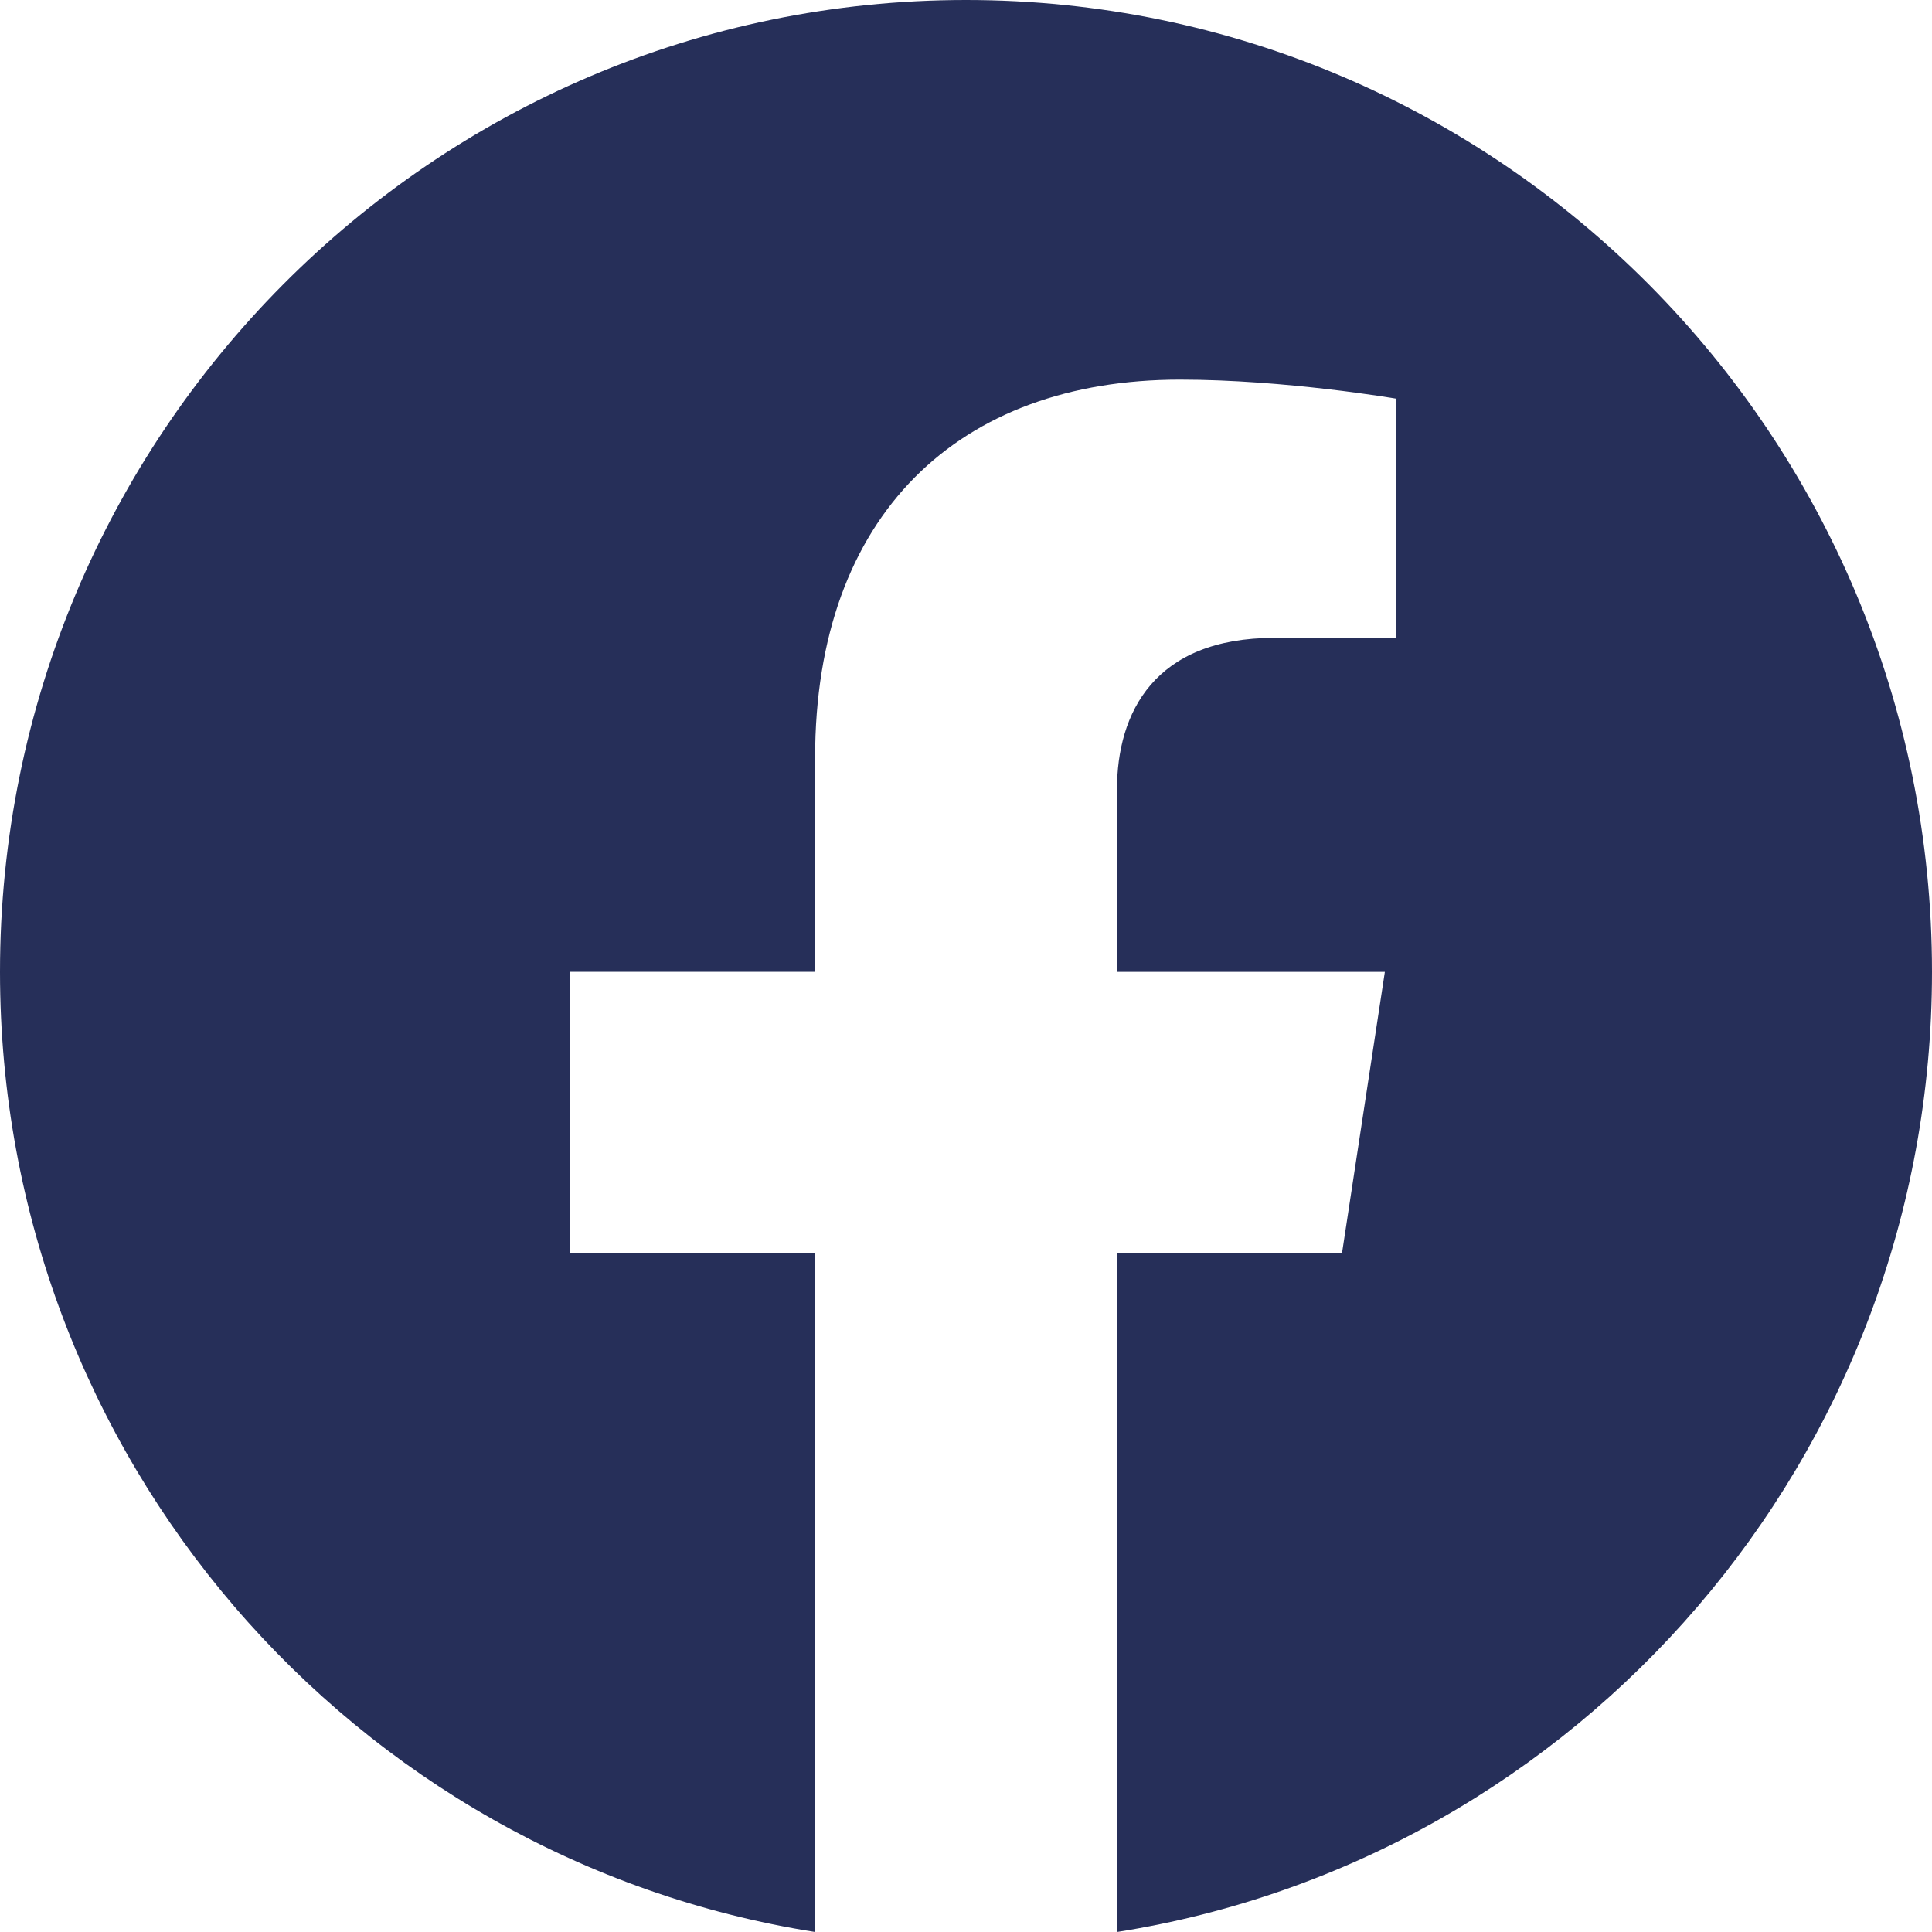
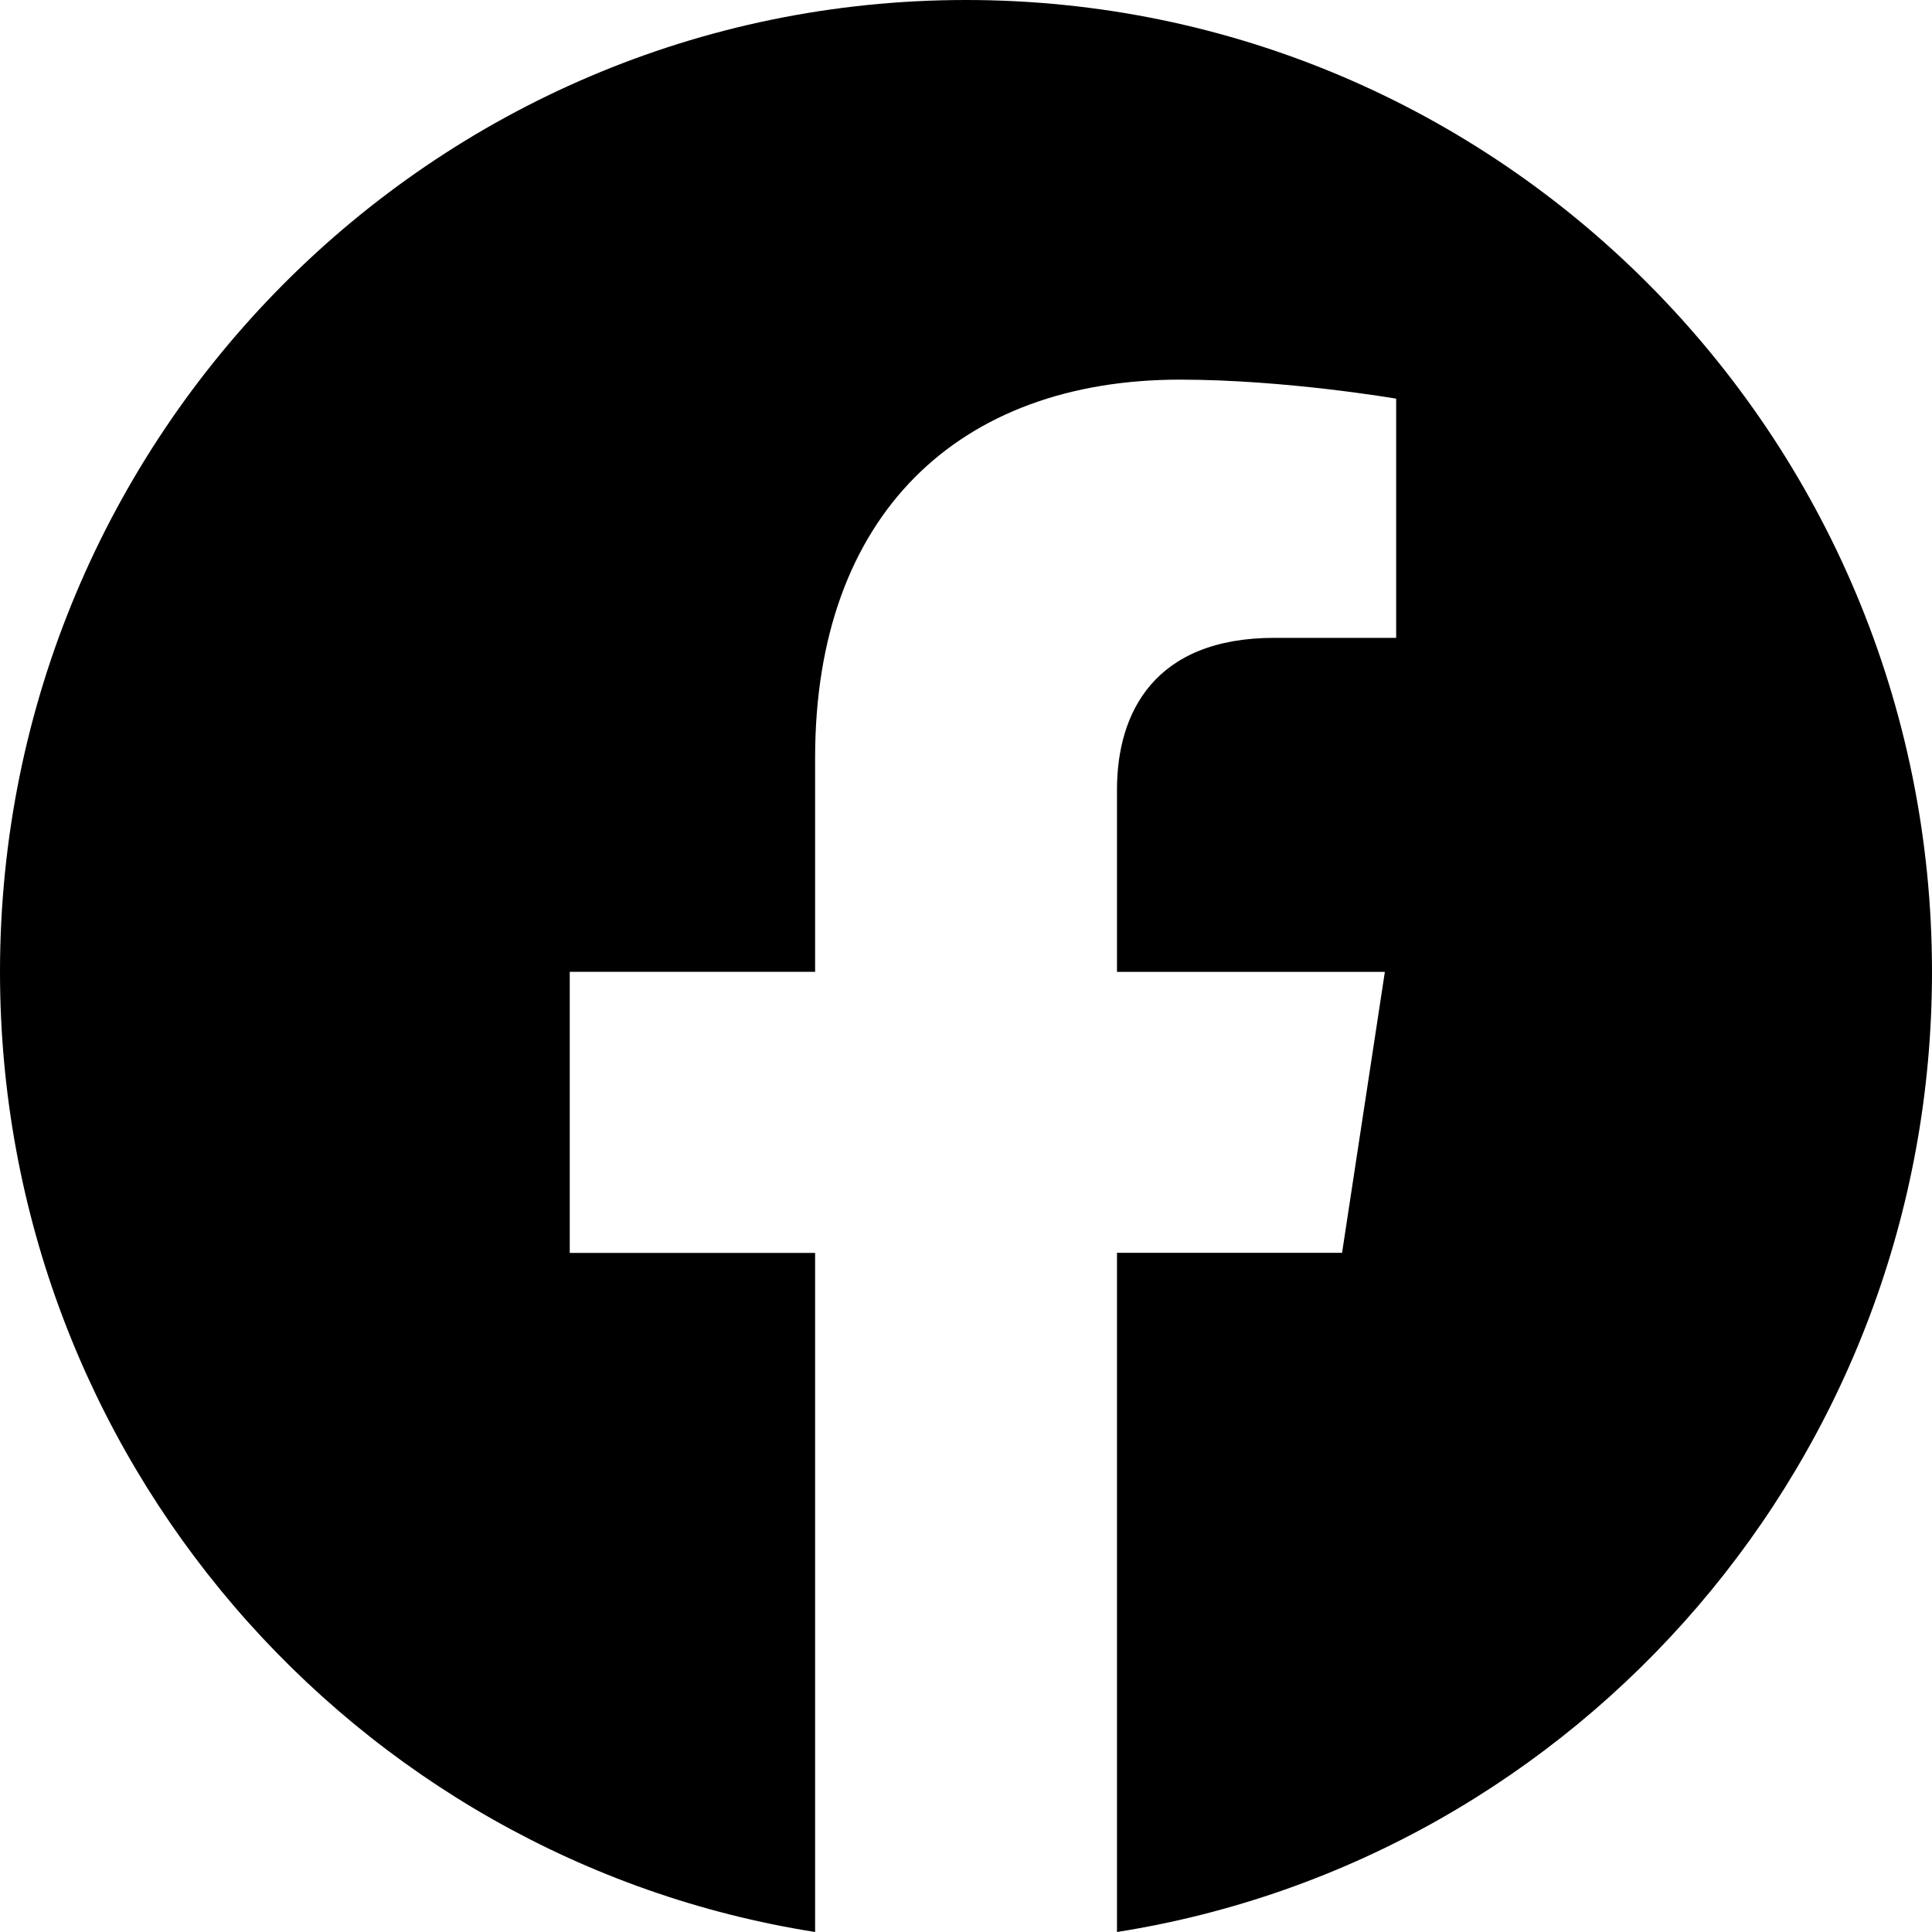
<svg xmlns="http://www.w3.org/2000/svg" width="20" height="20" fill="none">
-   <path fill="#262F59" d="M20 10.061C20 4.505 15.523 0 10 0S0 4.505 0 10.061C0 15.083 3.657 19.245 8.438 20v-7.03h-2.54V10.06h2.54V7.845c0-2.522 1.492-3.915 3.777-3.915 1.094 0 2.238.197 2.238.197v2.476h-1.26c-1.243 0-1.63.775-1.63 1.57v1.888h2.773l-.443 2.908h-2.33V20c4.78-.755 8.437-4.917 8.437-9.939Z" />
+   <path fill="currentColor" d="M20 10.061C20 4.505 15.523 0 10 0S0 4.505 0 10.061C0 15.083 3.657 19.245 8.438 20v-7.03h-2.54V10.06h2.54V7.845c0-2.522 1.492-3.915 3.777-3.915 1.094 0 2.238.197 2.238.197v2.476h-1.26c-1.243 0-1.63.775-1.63 1.57v1.888h2.773l-.443 2.908h-2.33V20c4.78-.755 8.437-4.917 8.437-9.939Z" />
</svg>
